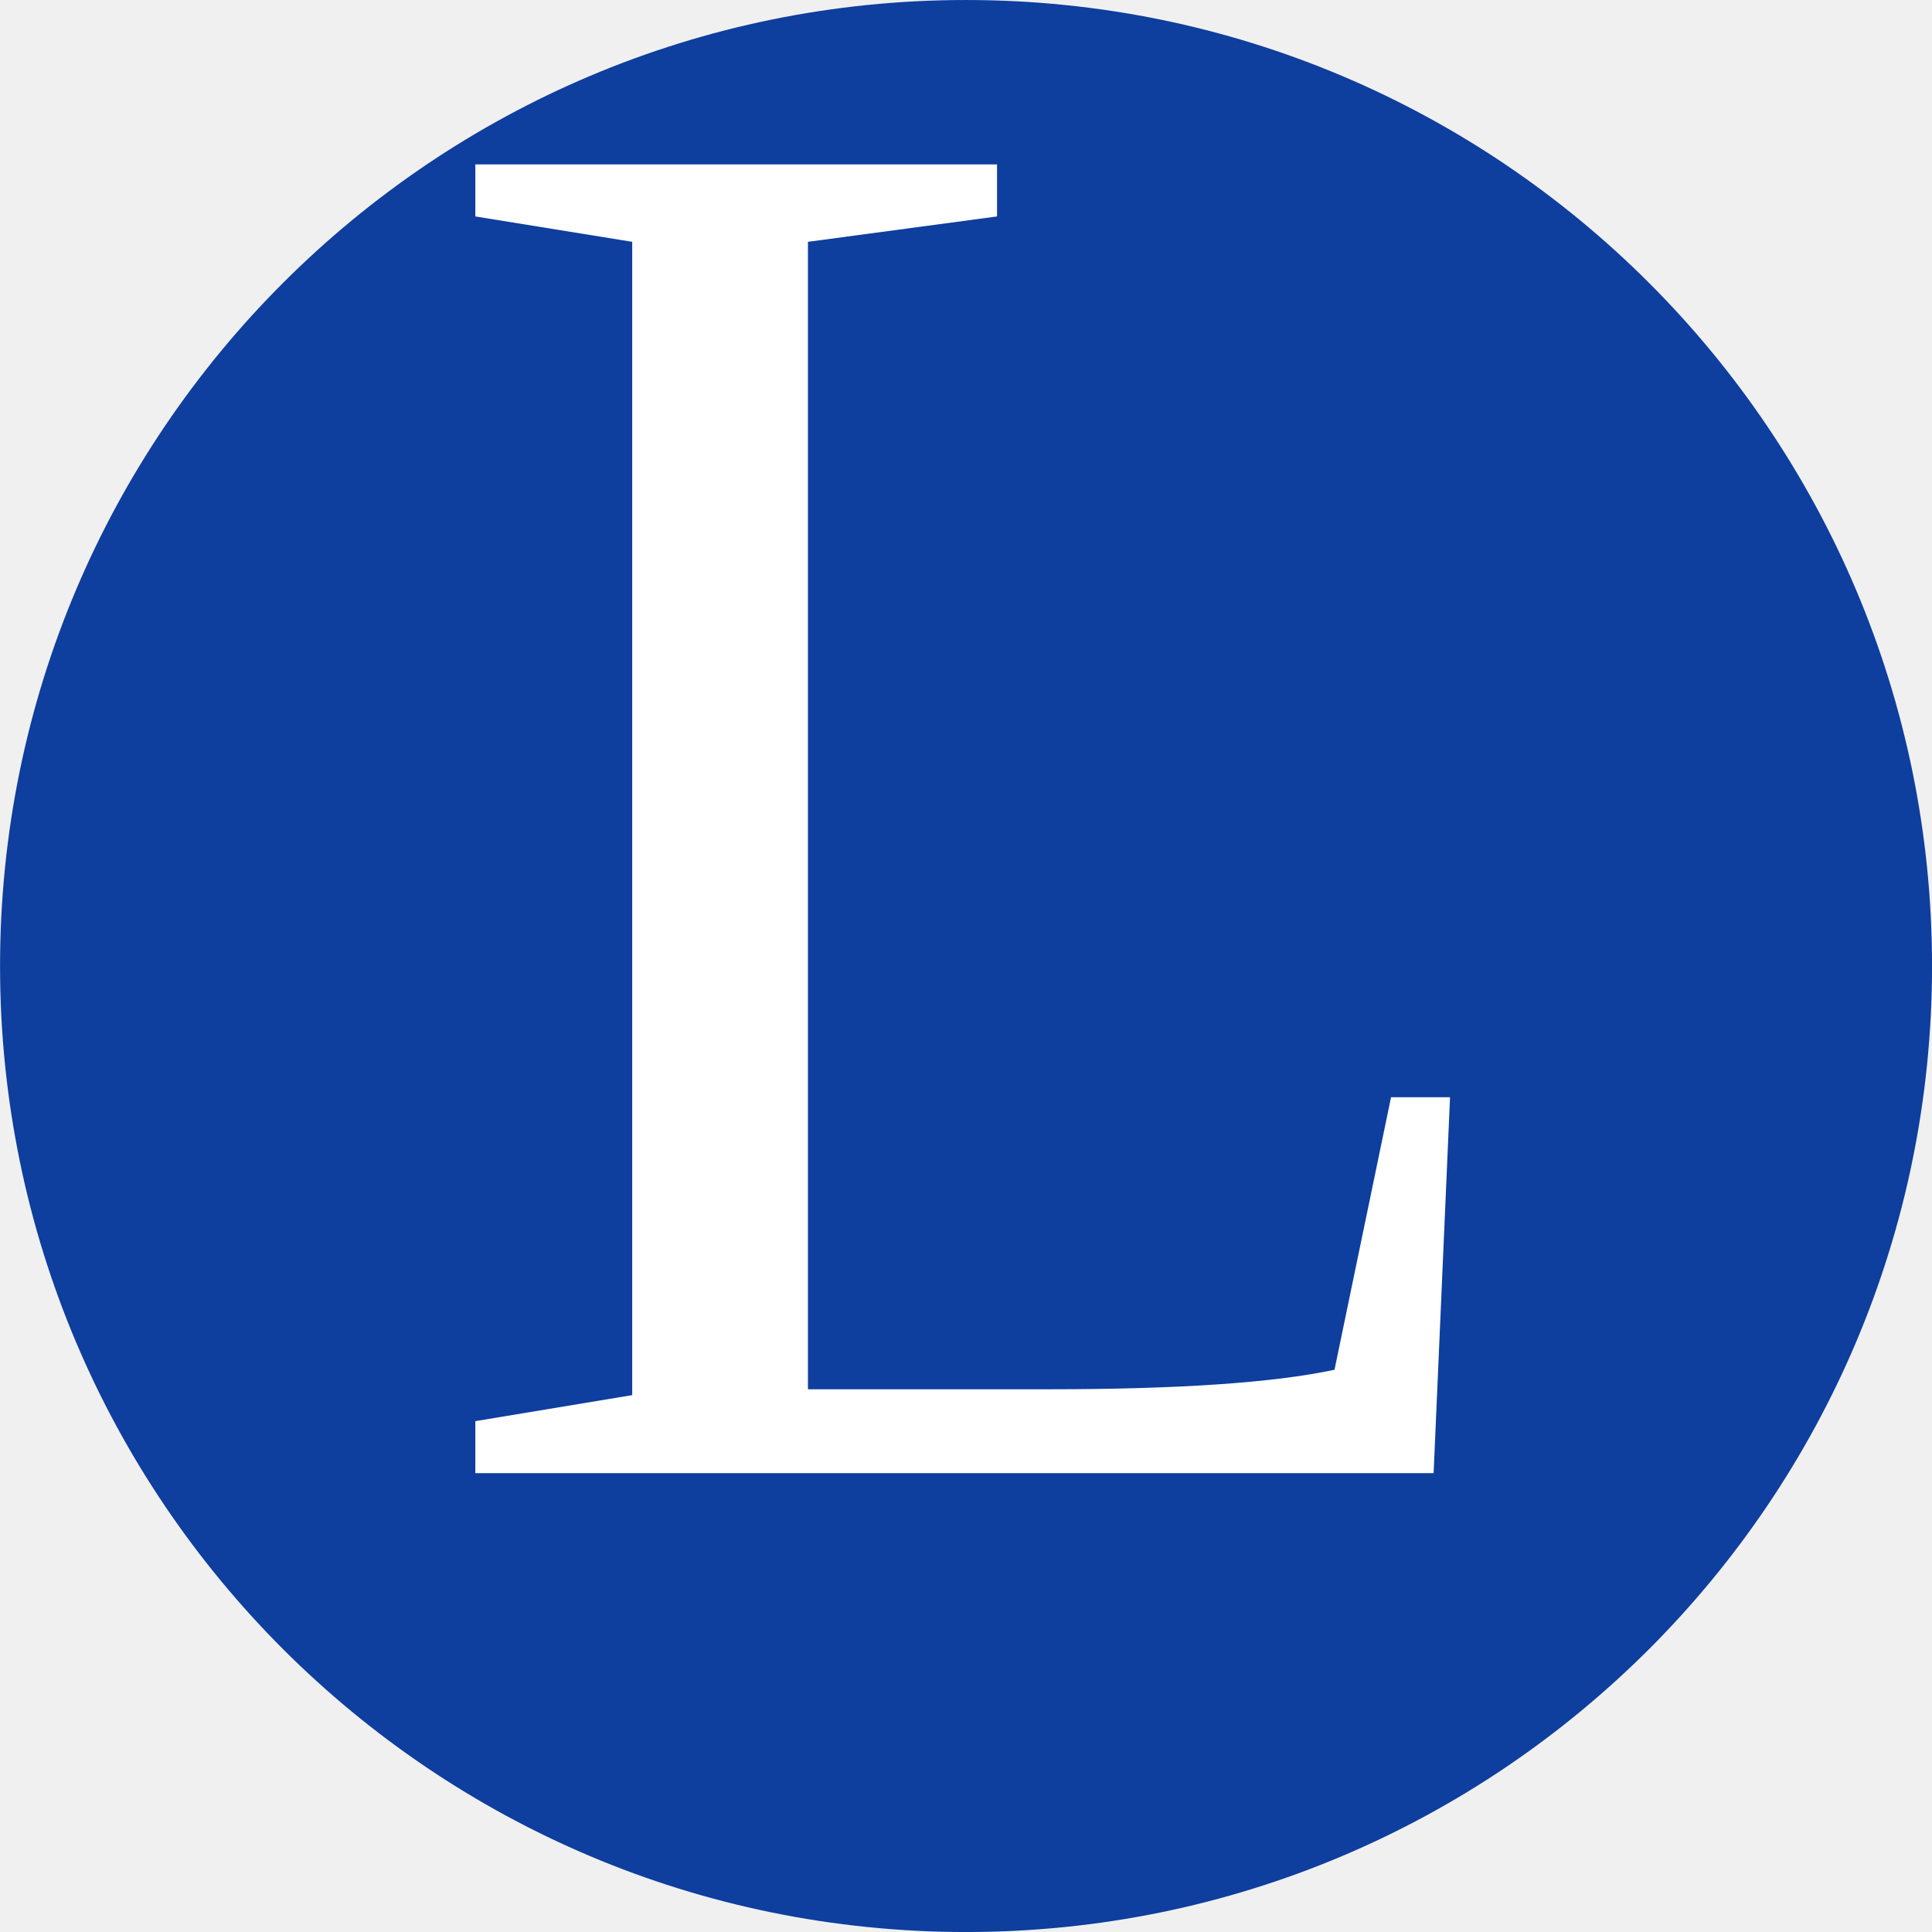
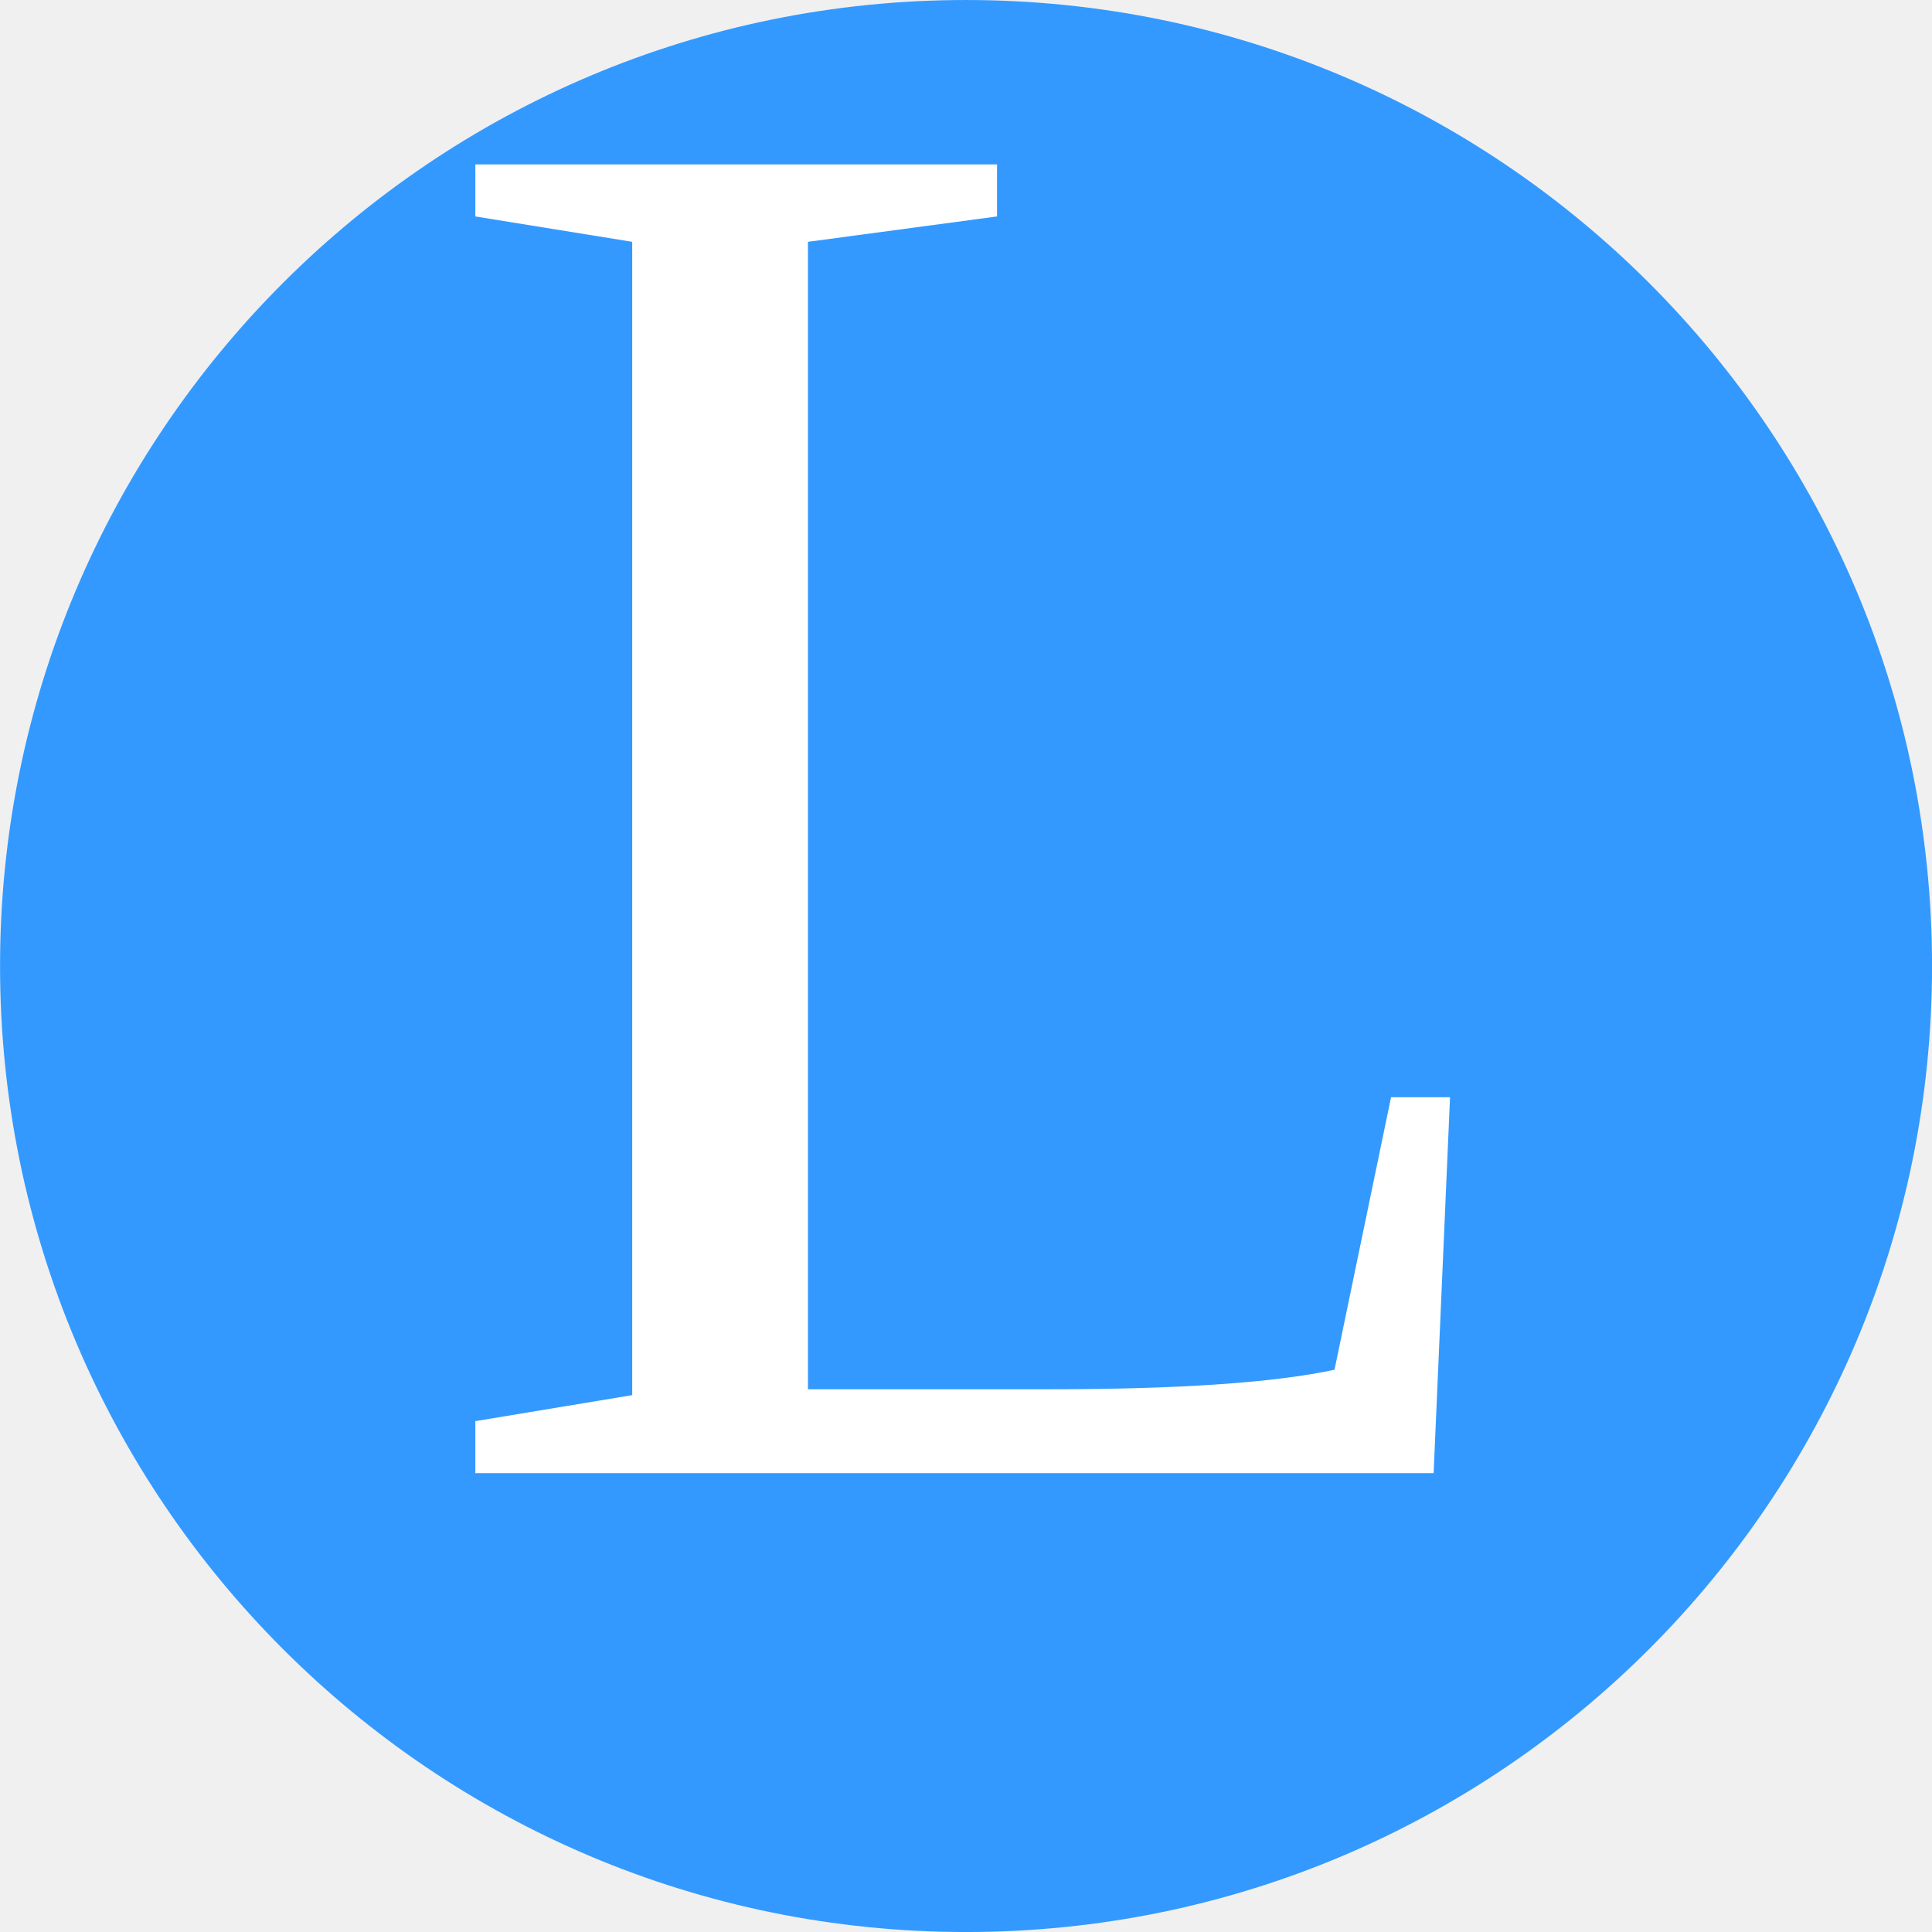
<svg xmlns="http://www.w3.org/2000/svg" width="48px" height="48px" id="svg2985" version="1.1">
  <defs id="defs2987" />
  <g id="layer1">
-     <path style="fill:#003399;fill-opacity:0.941;stroke-width:1.499;stroke-miterlimit:4;stroke-dasharray:none;stroke-dashoffset:0.9" id="path2993" d="m 22.759,17.786 a 9.33,16.643 0 1 1 -18.66,0 9.33,16.643 0 1 1 18.66,0 z" transform="matrix(2.572324,0,0,1.44206,-10.54264,-1.648071)" />
+     <path style="fill:#3399ff;fill-opacity:1;stroke-width:1.499;stroke-miterlimit:4;stroke-dasharray:none;stroke-dashoffset:0.9" id="path2993" d="m 22.759,17.786 a 9.33,16.643 0 1 1 -18.66,0 9.33,16.643 0 1 1 18.66,0 z" transform="matrix(2.572324,0,0,1.44206,-10.54264,-1.648071)" />
    <text xml:space="preserve" style="font-size:47.995px;font-style:normal;font-variant:normal;font-weight:normal;font-stretch:normal;text-align:start;line-height:125%;letter-spacing:0px;word-spacing:0px;writing-mode:lr-tb;text-anchor:start;fill:#ffffff;fill-opacity:1;stroke:none;font-family:Courier 10 Pitch;-inkscape-font-specification:Courier 10 Pitch" x="10.826" y="35.386" id="text2995" transform="scale(0.9668292,1.034309)">
      <tspan id="tspan2997" x="10.826" y="35.386">L</tspan>
    </text>
  </g>
</svg>
